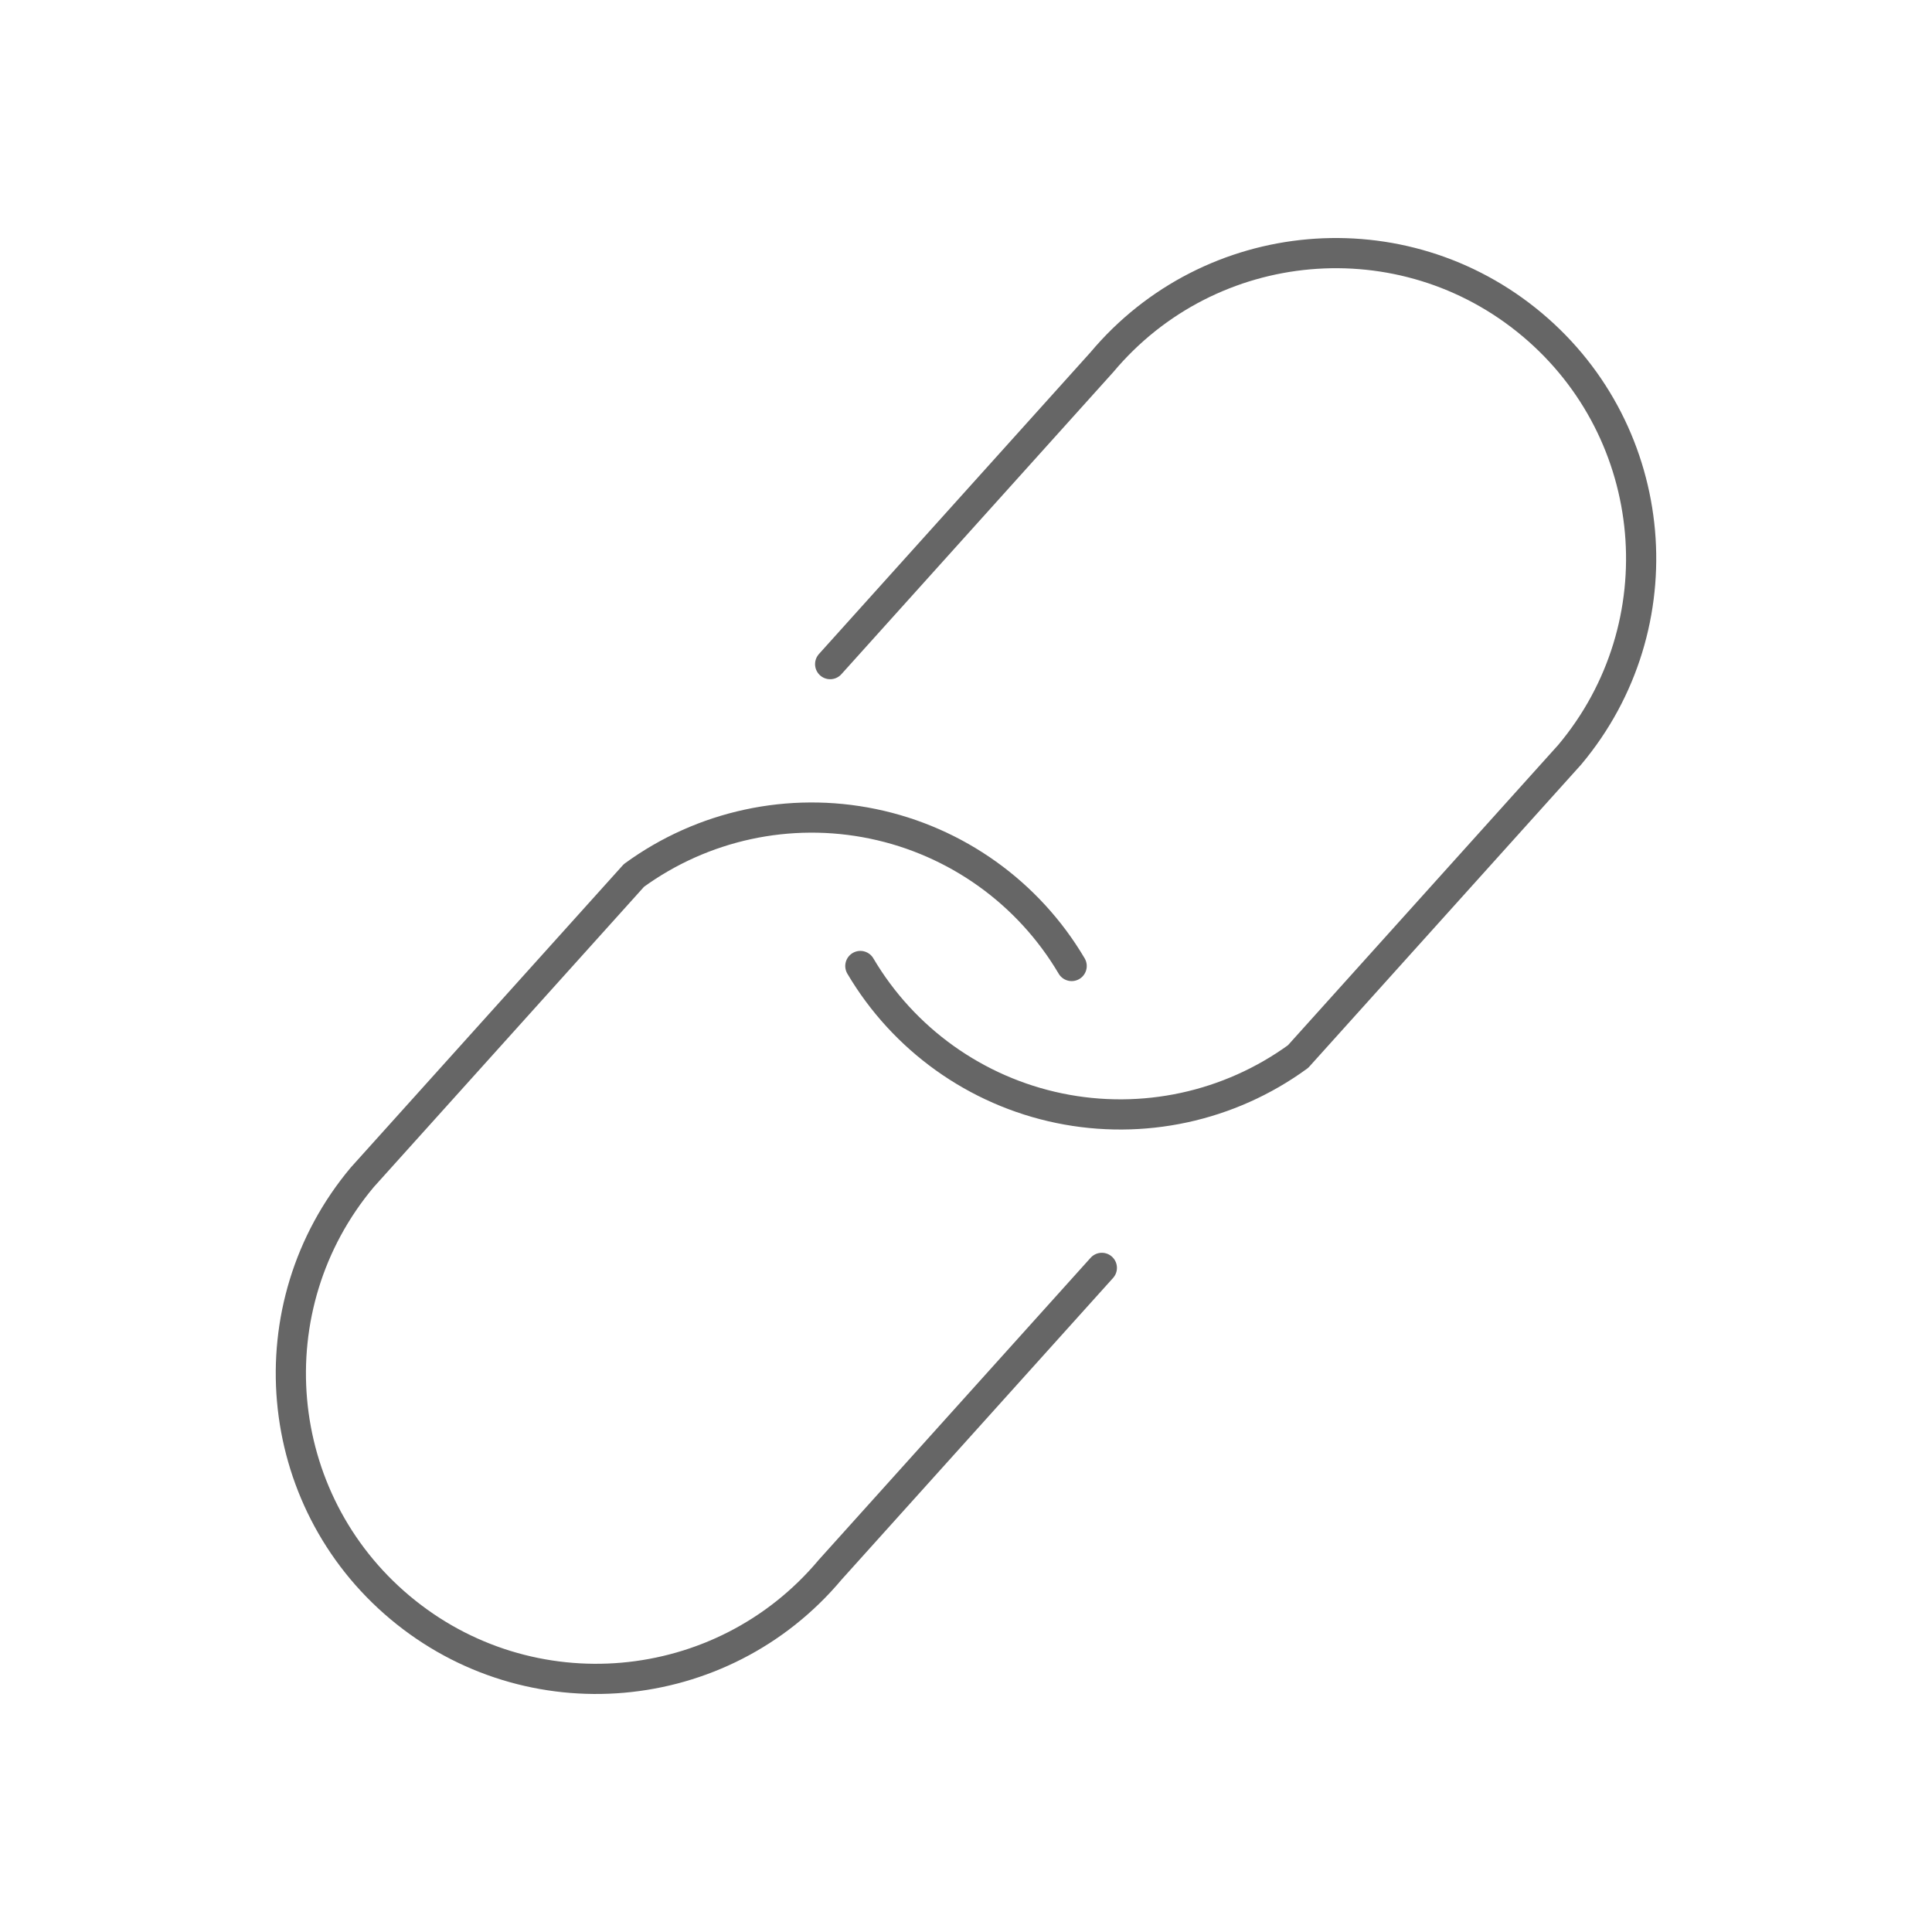
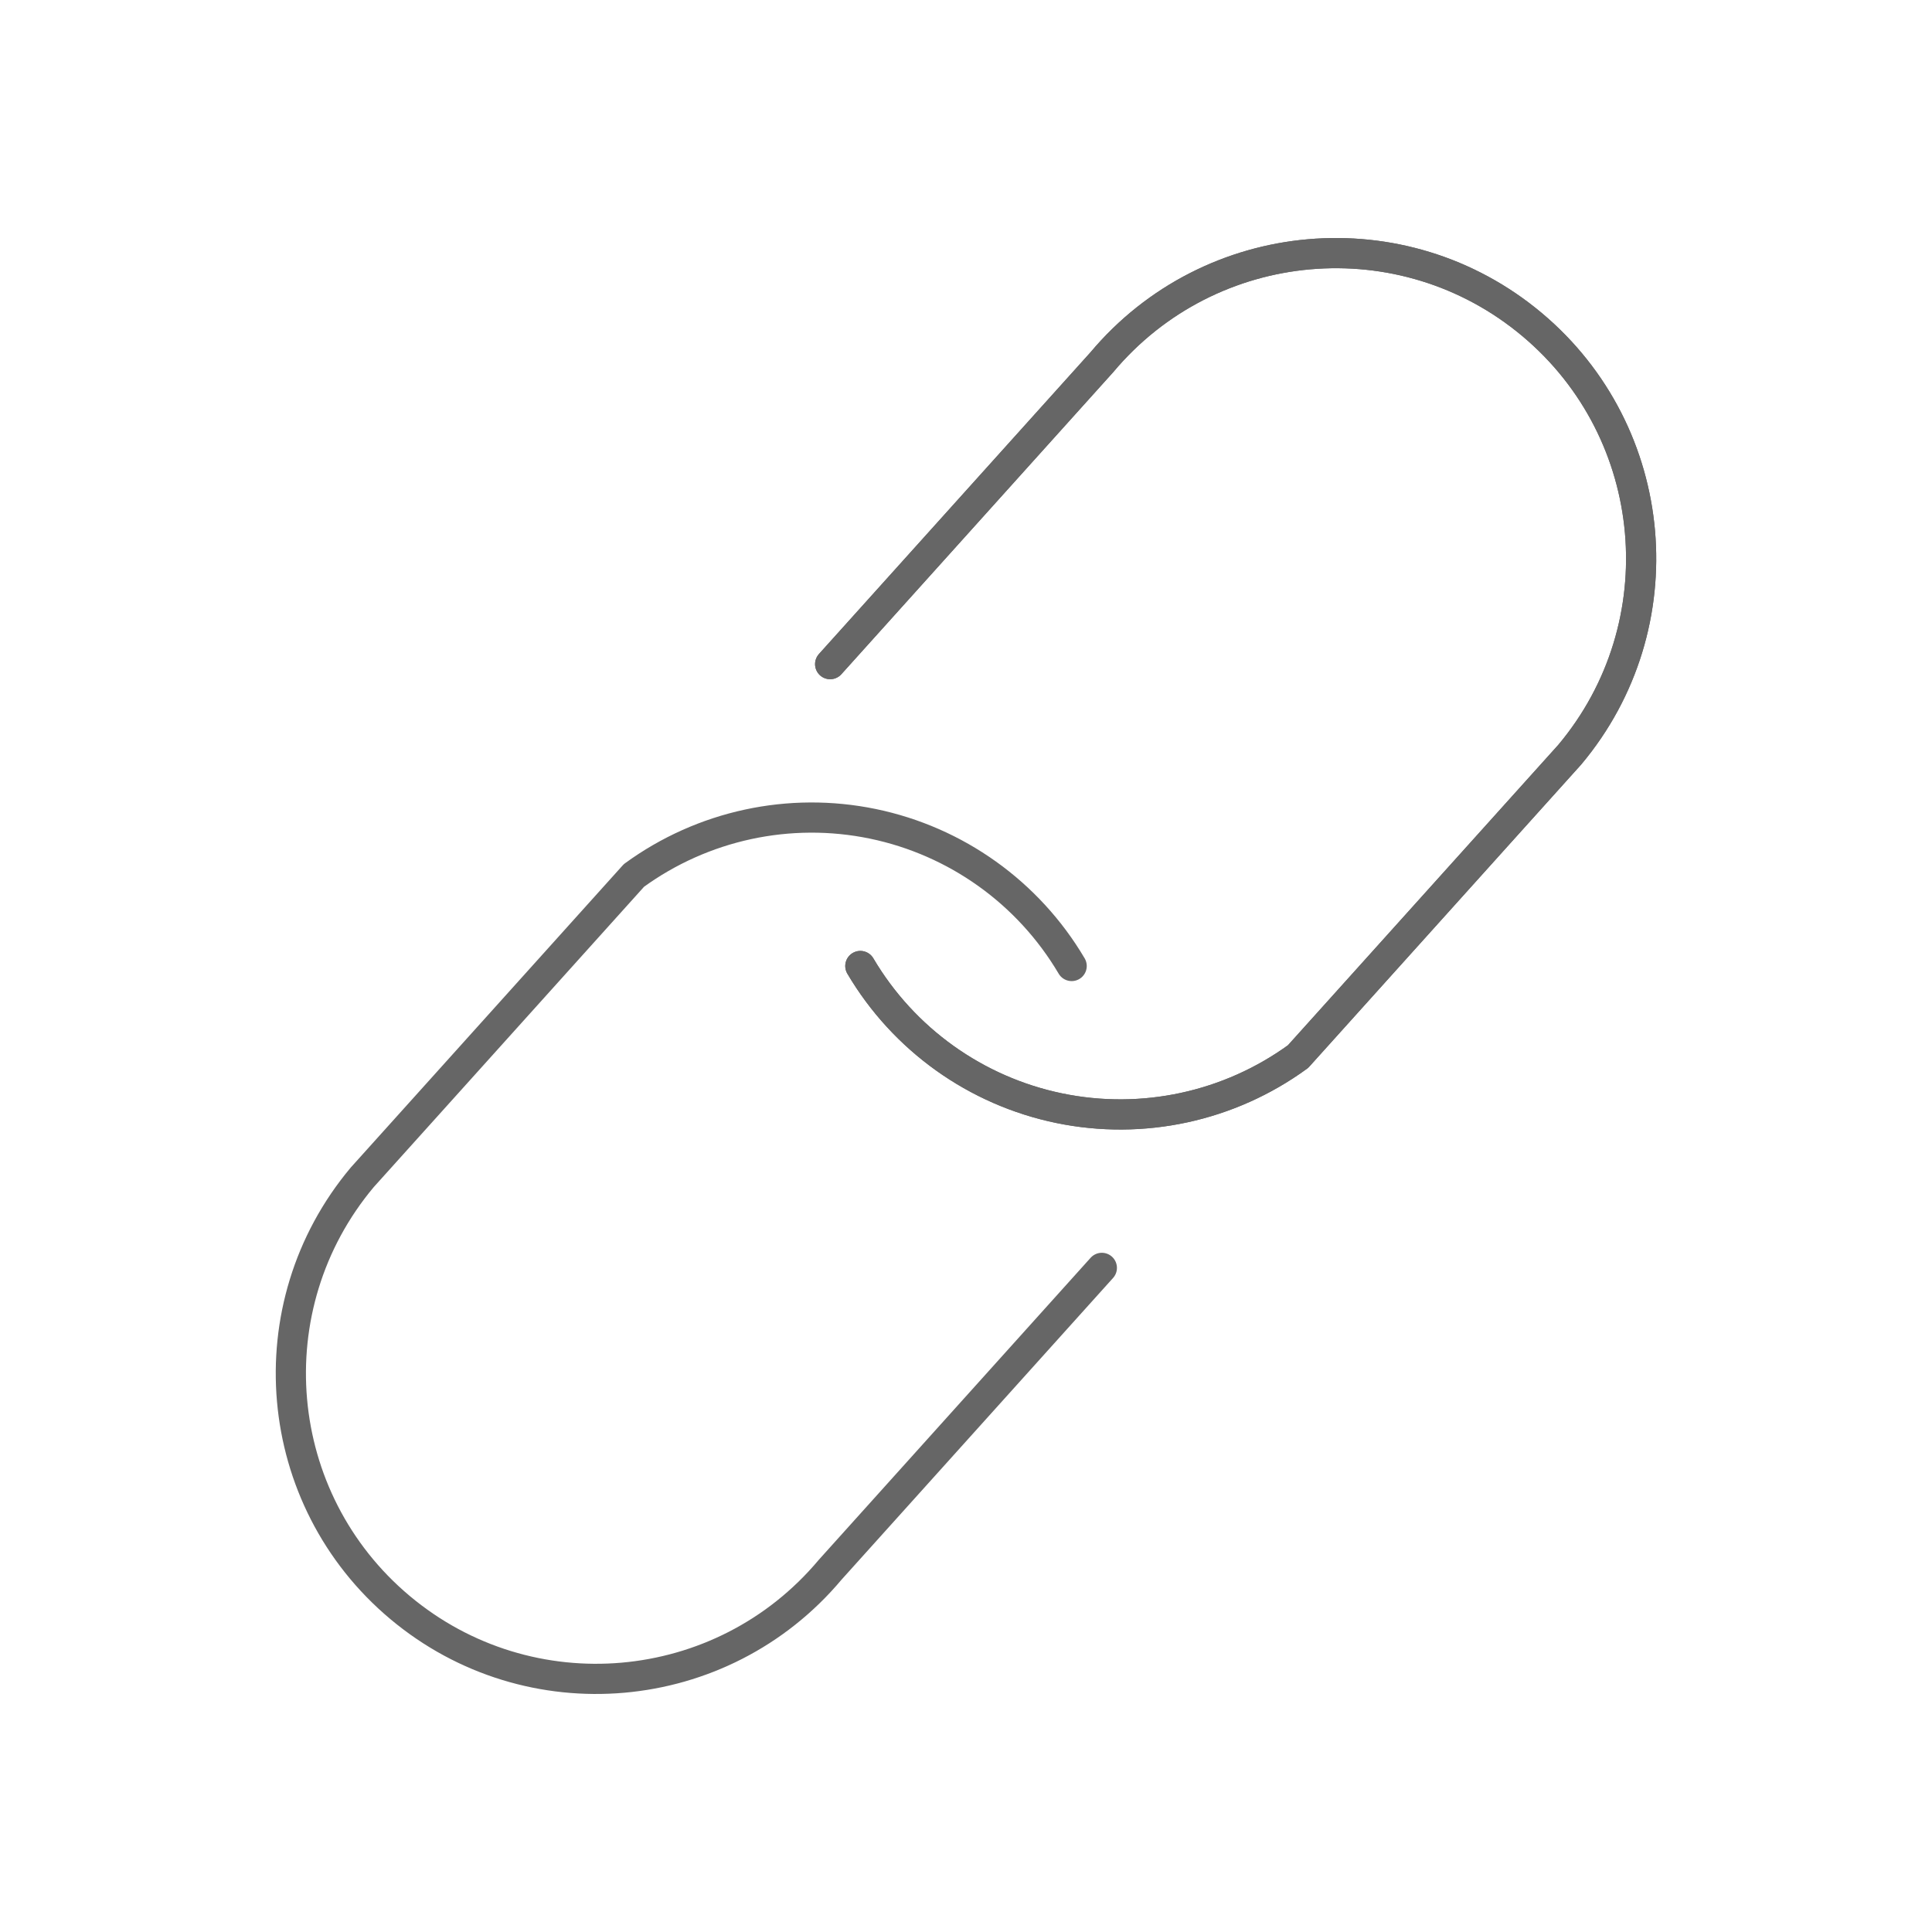
<svg xmlns="http://www.w3.org/2000/svg" viewBox="0 0 128 128" fill="none" stroke="#666" stroke-width="2" stroke-linecap="round" stroke-linejoin="round">
-   <symbol id="a" viewBox="0 0 128 128">
-     <path d="M57 64a20 20 90 0 0 29 6l18-20a20 20 90 0 0-31-26L55 44" />
-   </symbol>
-   <use href="#a" />
-   <use href="#a" transform="rotate(180 64 64)" />
+   <path d="M57 64a20 20 90 0 0 29 6l18-20a20 20 90 0 0-31-26L55 44" id="l" />
+   <use href="#l" />
+   <use href="#l" transform="rotate(180 64 64)" />
</svg>
